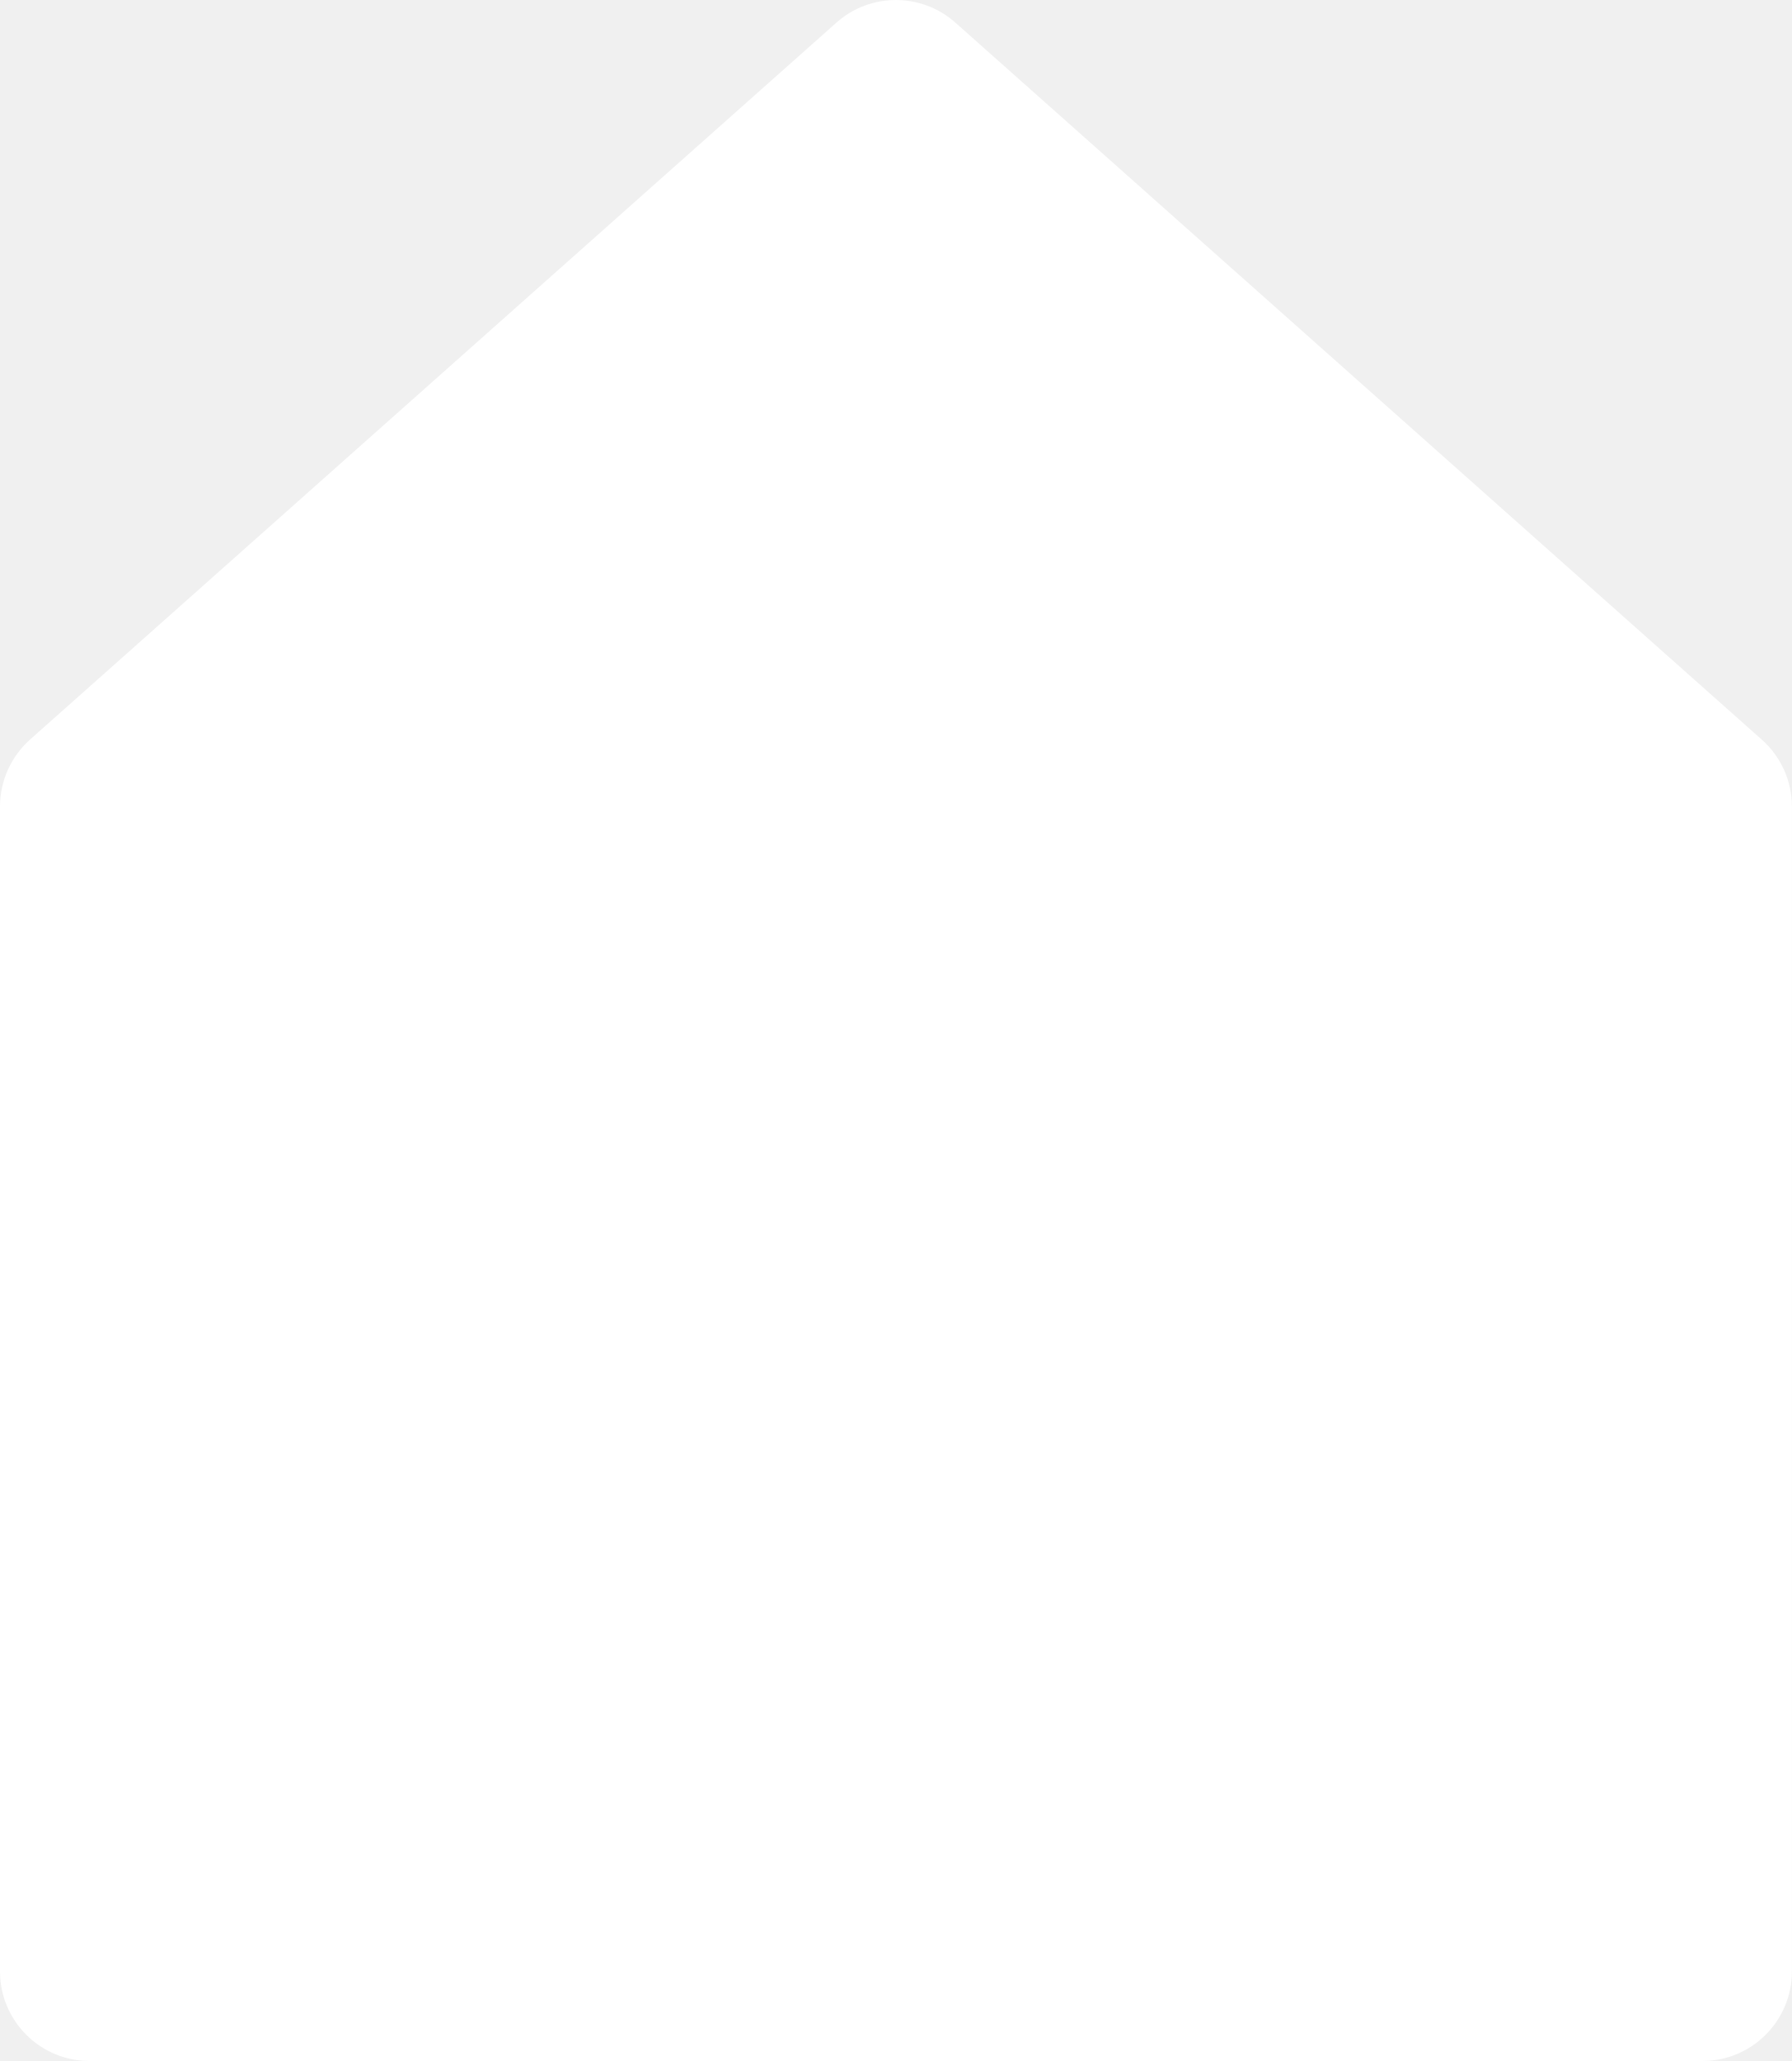
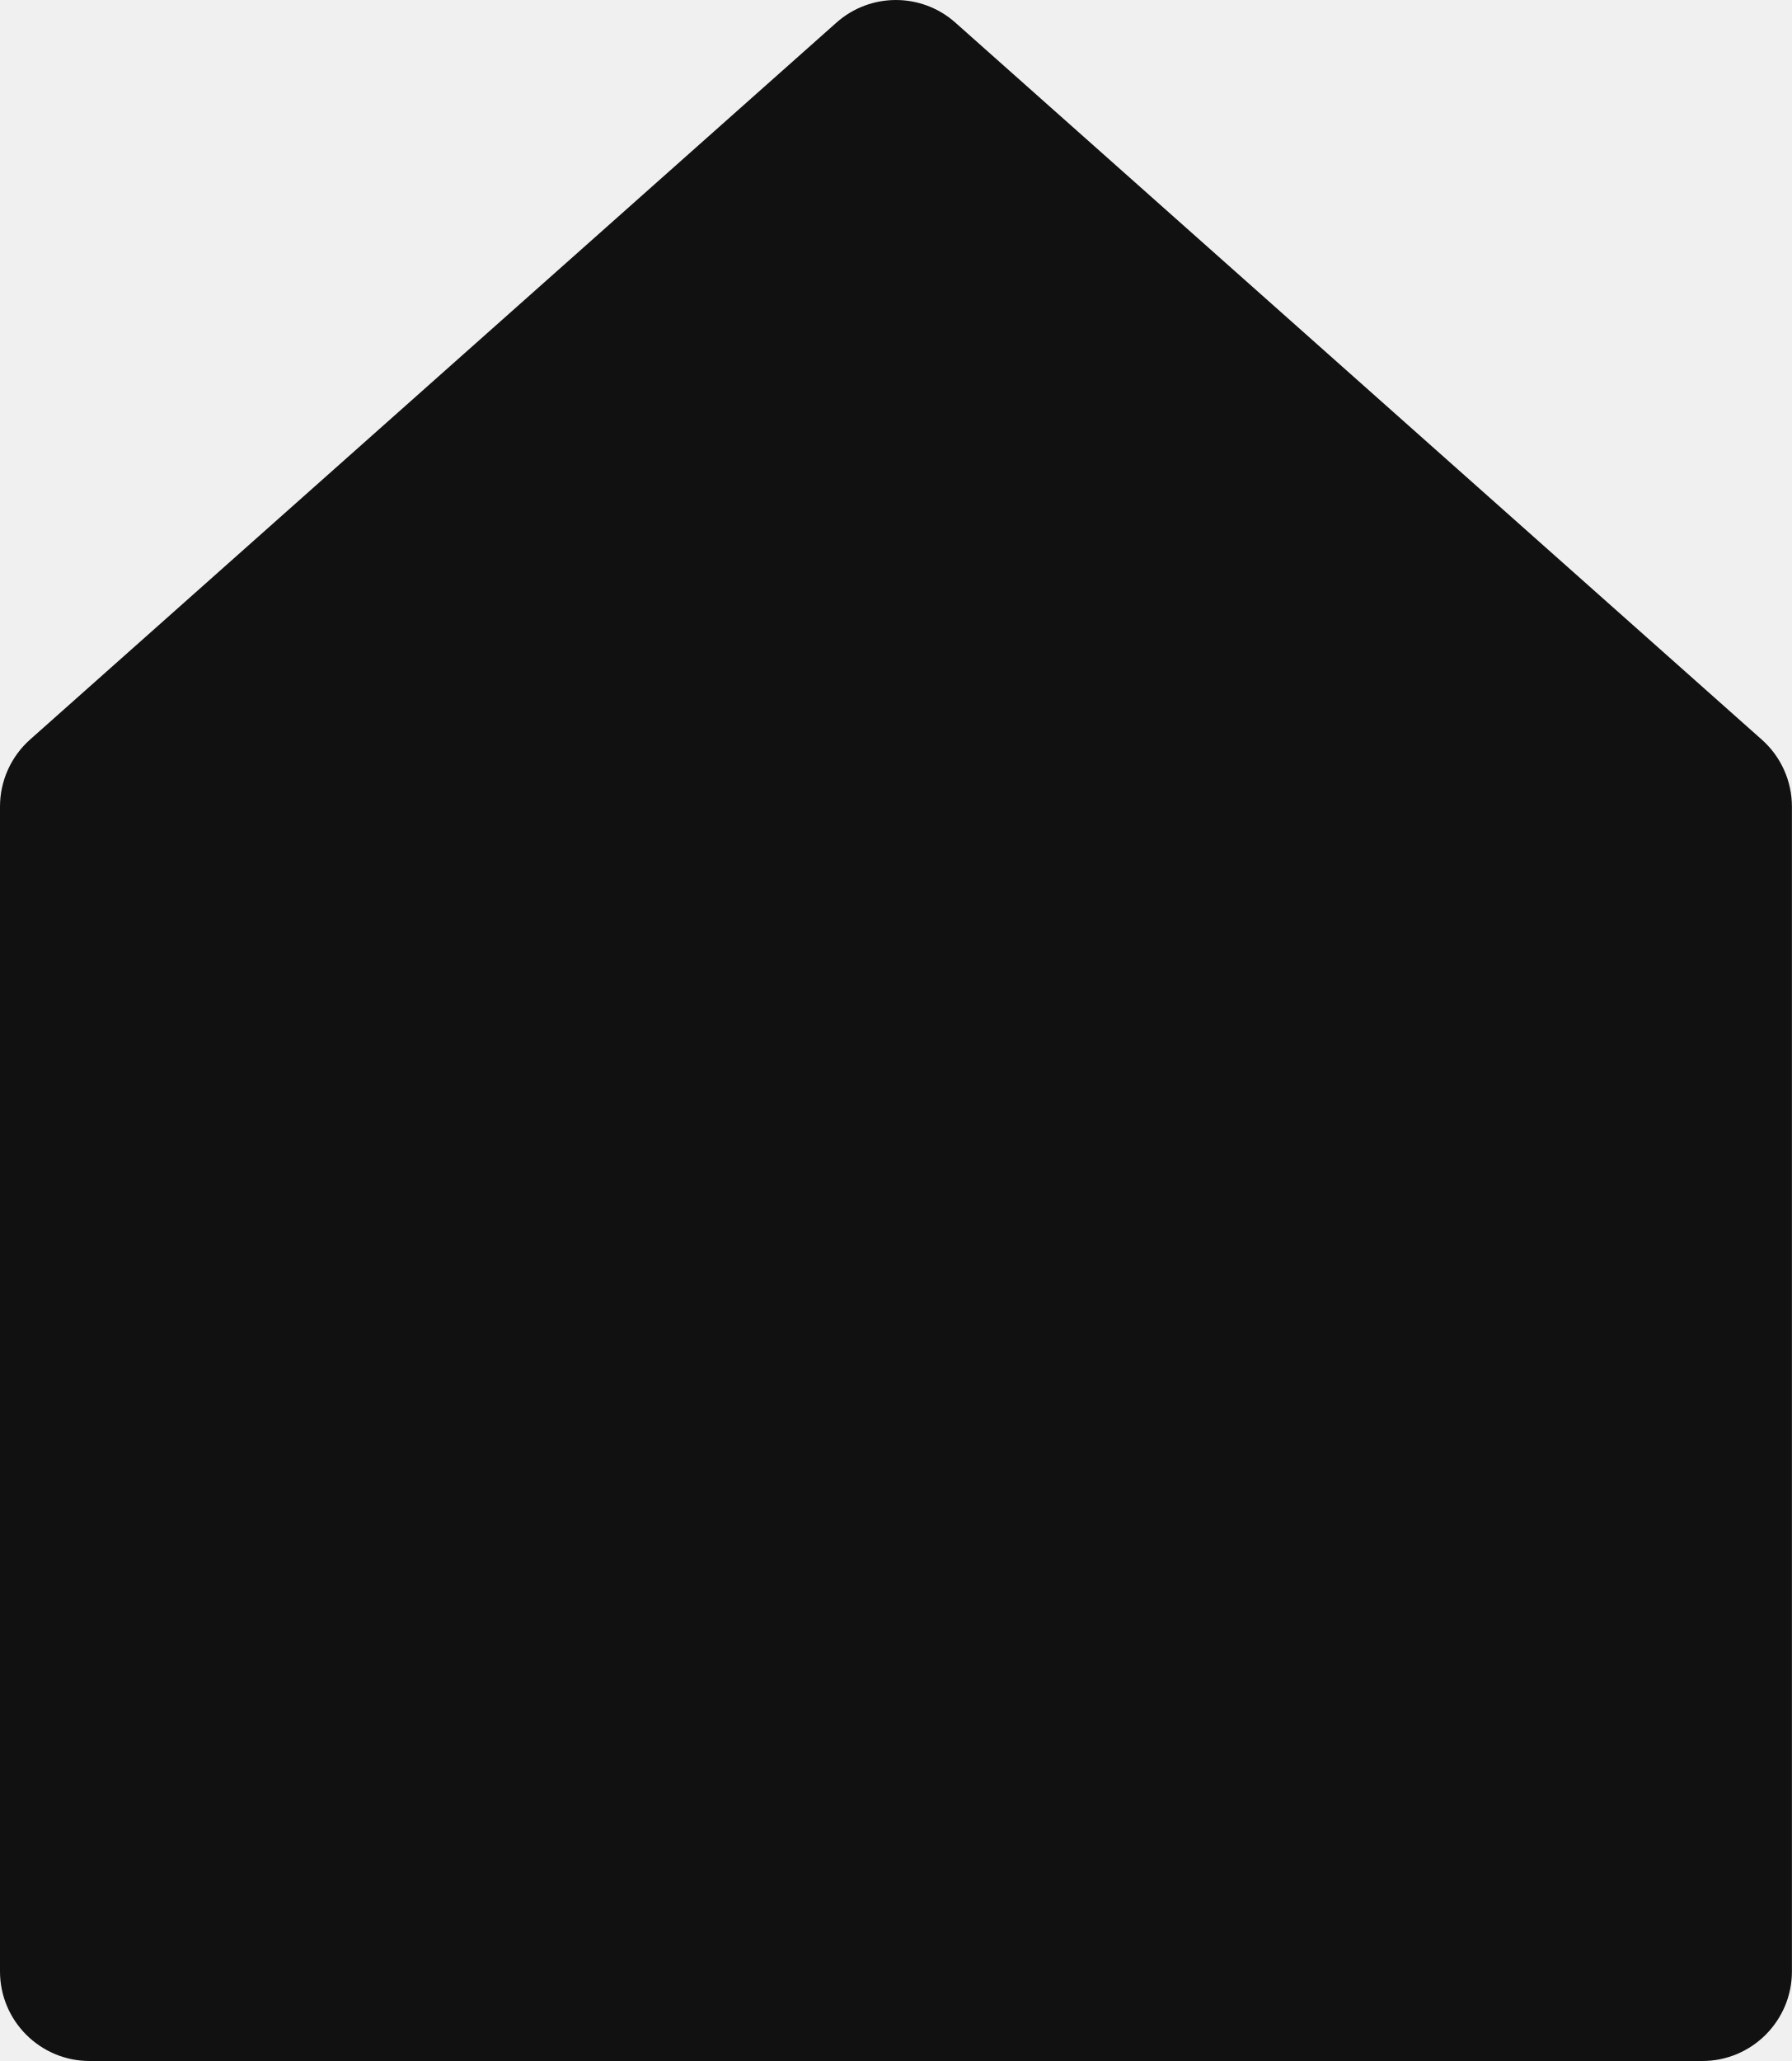
<svg xmlns="http://www.w3.org/2000/svg" viewBox="0 0 14.392 16.552">
  <defs>
    <style>
      .cls-1 {
-         fill: #fff;
-         
+         fill: #111;
      }
    </style>
  </defs>
  <g id="home-minimal" transform="translate(-135 -32.999)">
    <path id="Tracé_1514" data-name="Tracé 1514" class="cls-1" d="M9.674,1.181a.719.719,0,0,0-.956,0L2.242,6.938A.721.721,0,0,0,2,7.477v9.354a.72.72,0,0,0,.72.72H15.673a.72.72,0,0,0,.72-.72V7.477a.719.719,0,0,0-.242-.538Z" transform="translate(133 32)" />
  </g>
</svg>
